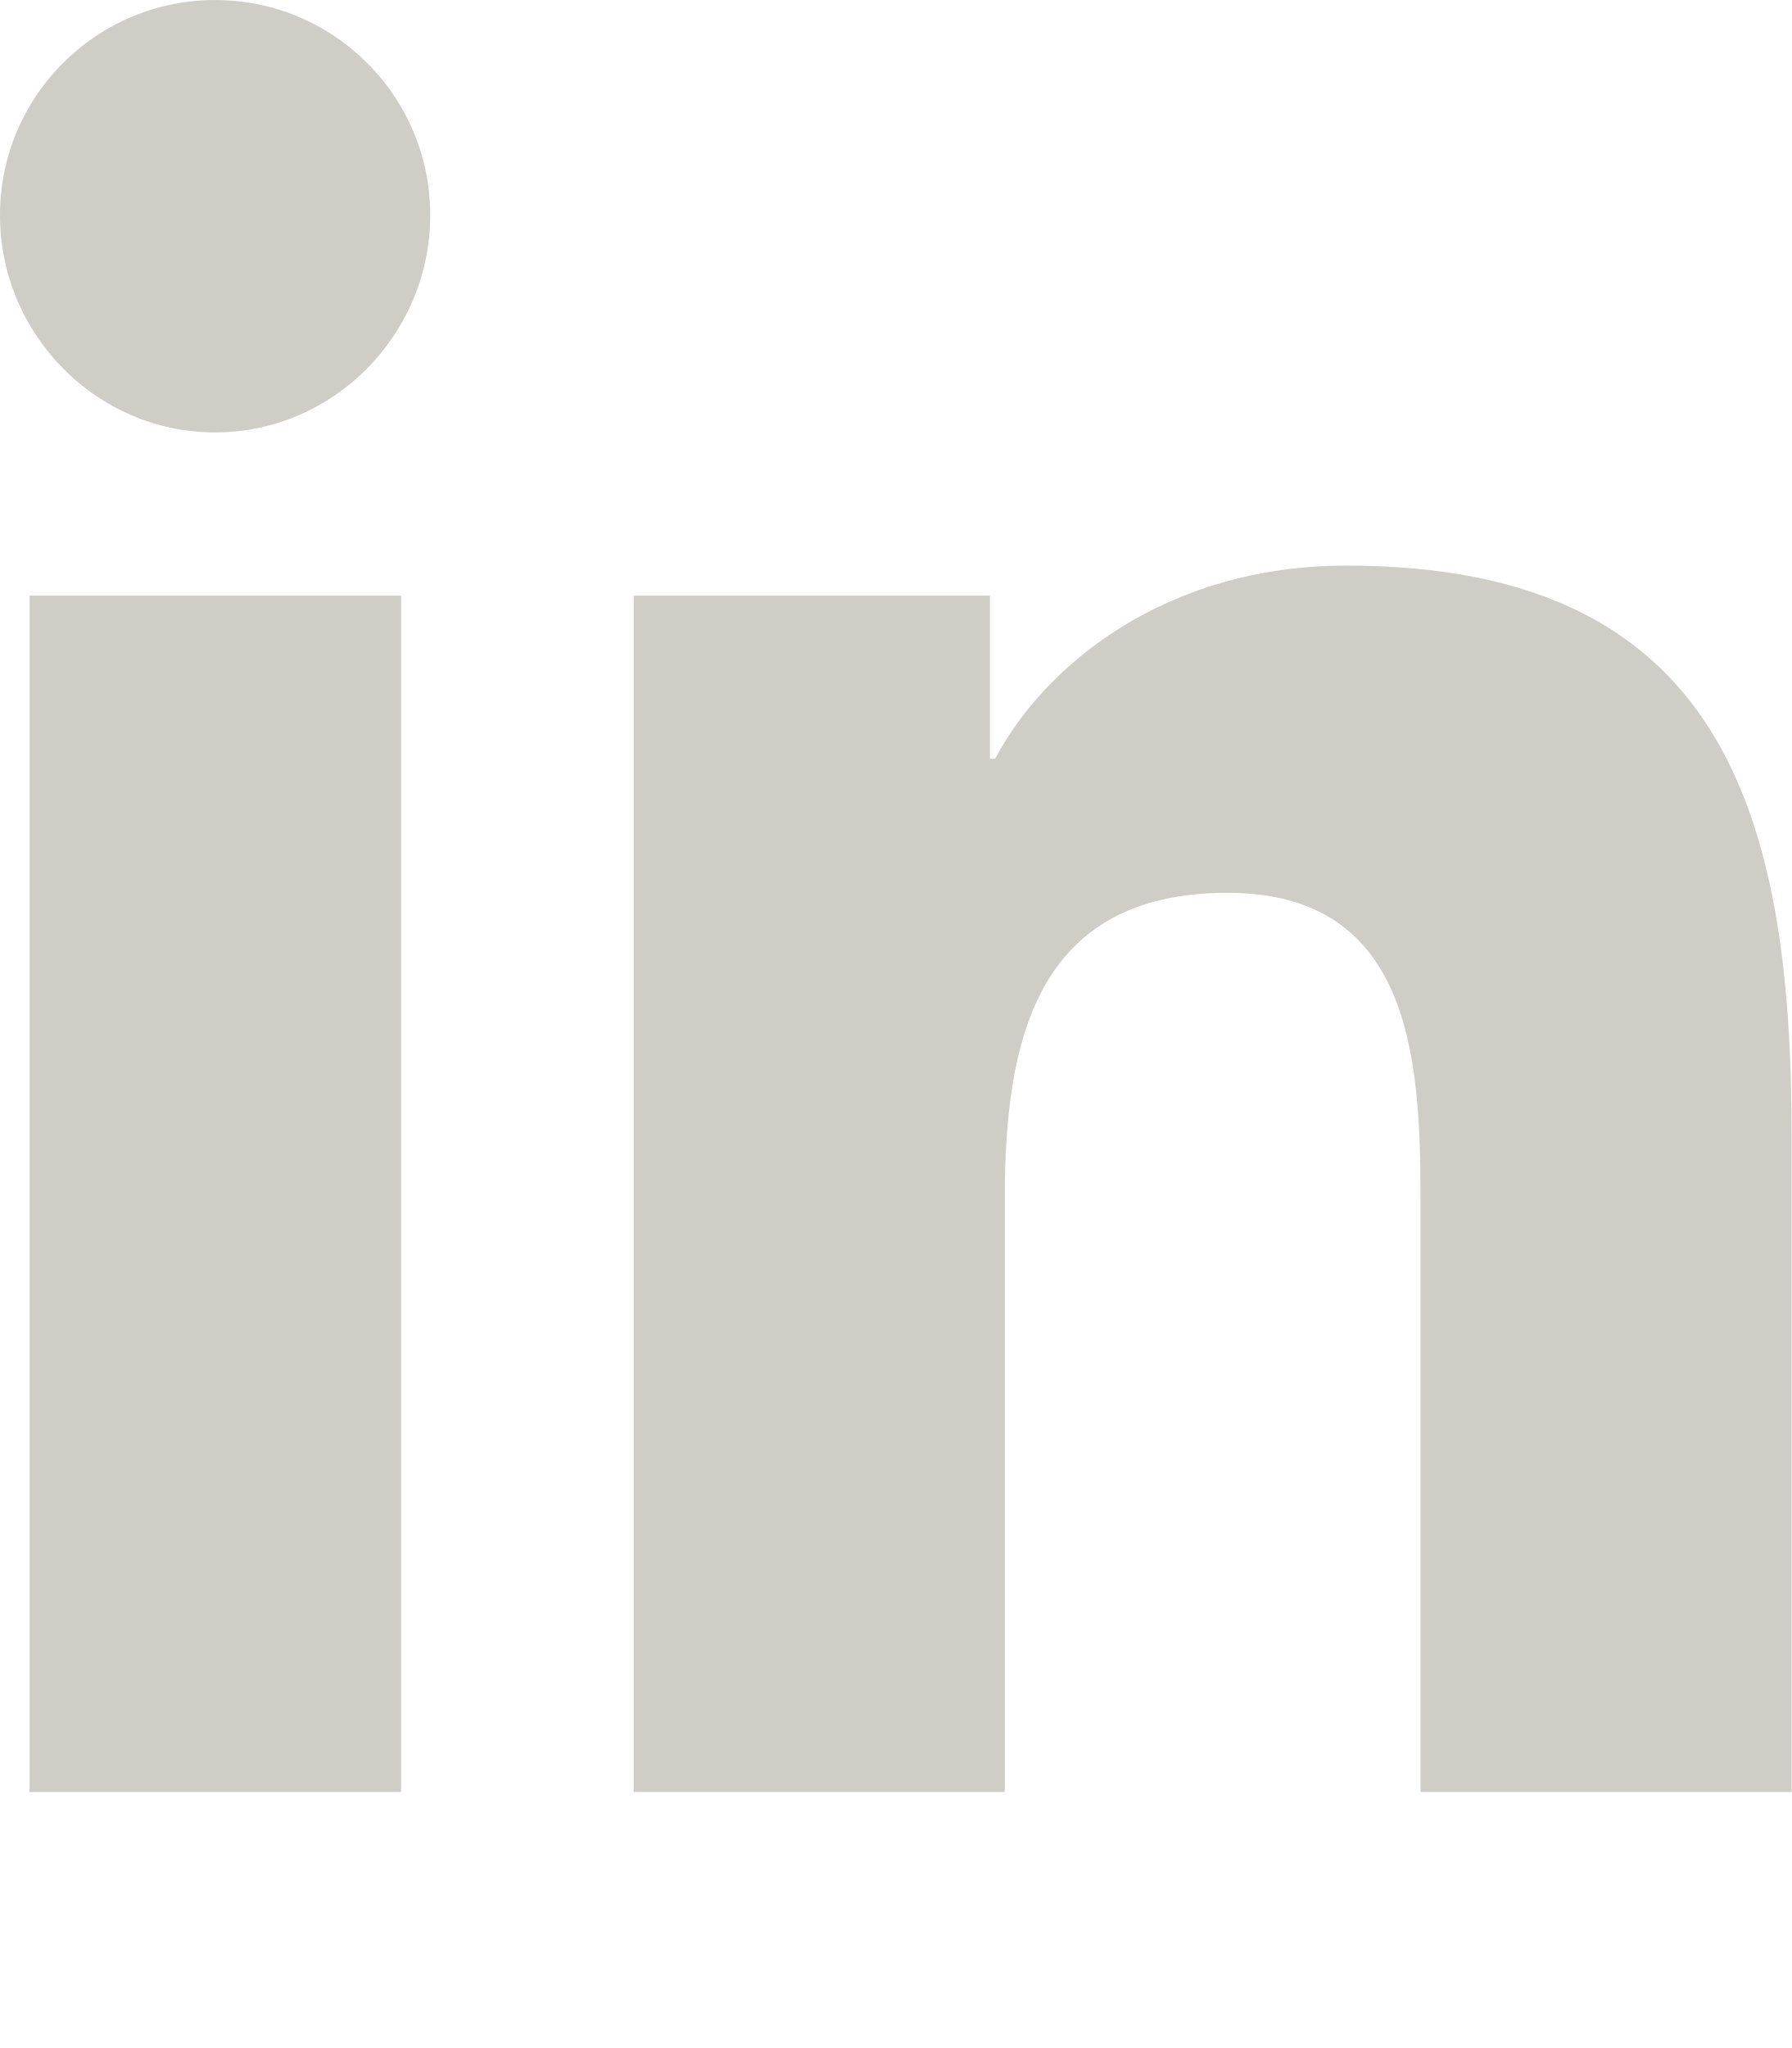
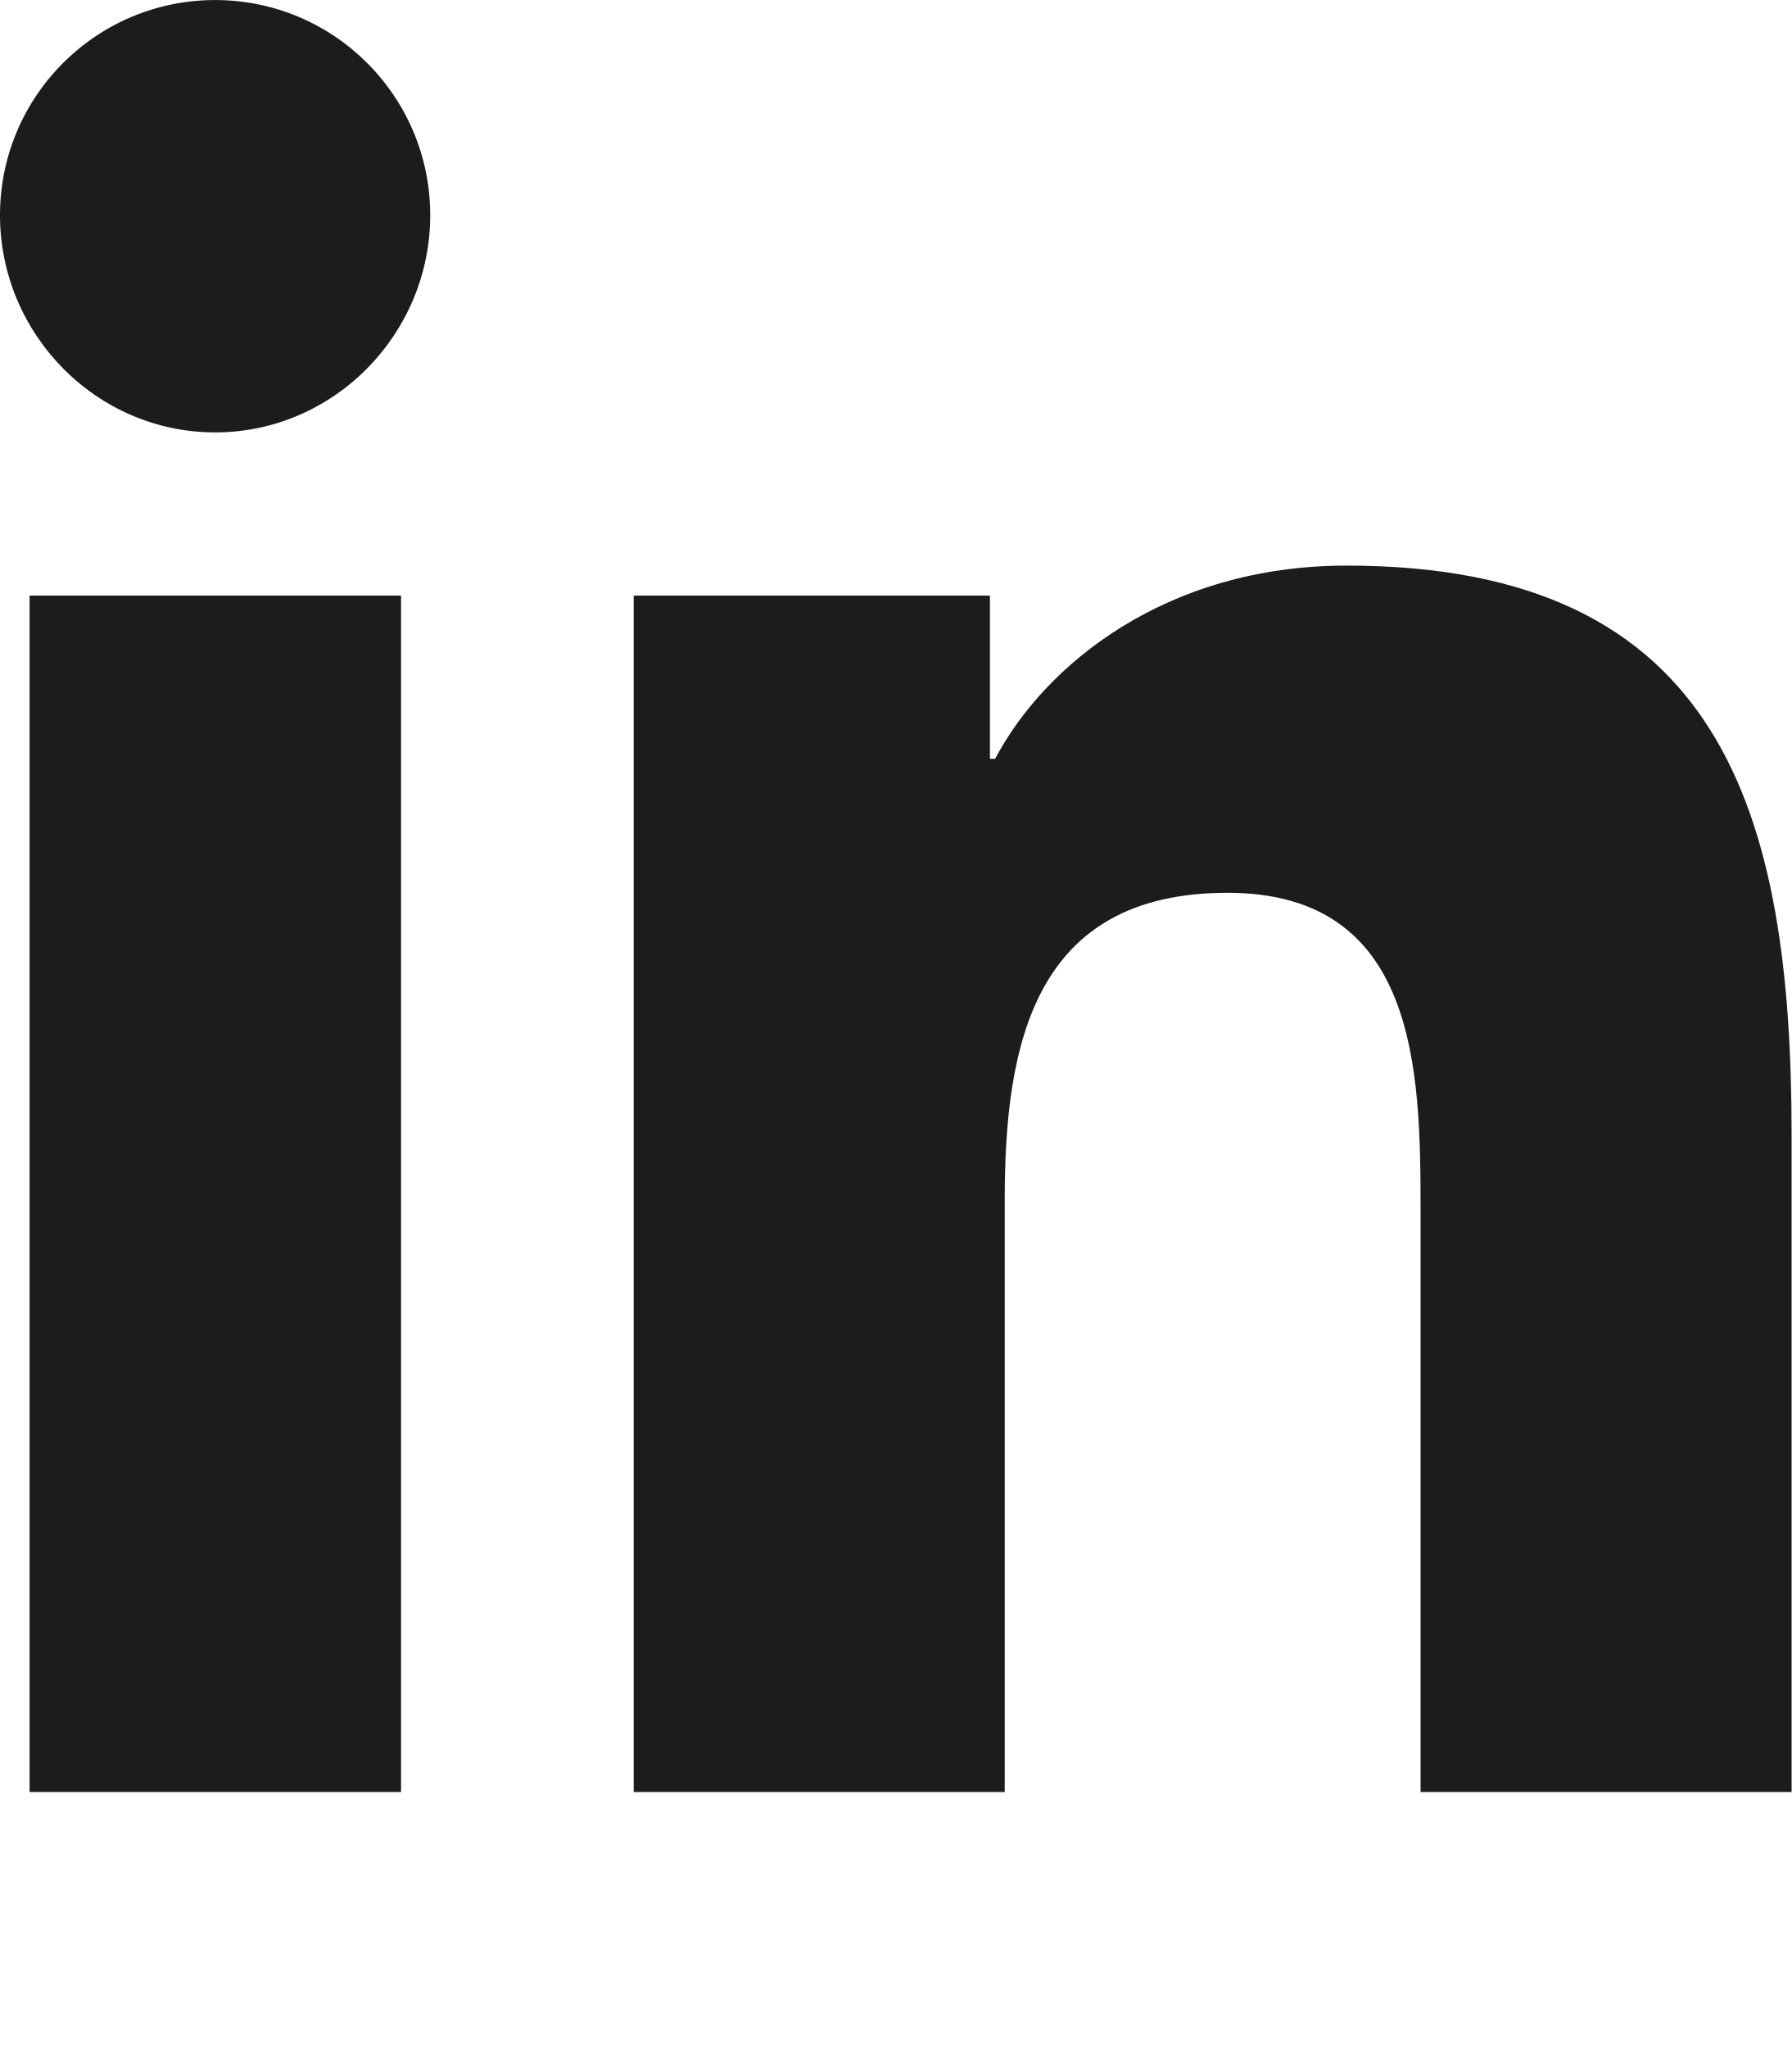
<svg xmlns="http://www.w3.org/2000/svg" viewBox="0 0 448 512" version="1.1" id="svg4">
  <defs id="defs8" />
-   <path d="M100.28 448H7.4V148.9h92.88zM53.79 108.1C24.09 108.1 0 83.5 0 53.8a53.79 53.79 0 0 1 107.58 0c0 29.7-24.1 54.3-53.79 54.3zM447.9 448h-92.68V302.4c0-34.7-.7-79.2-48.29-79.2-48.29 0-55.69 37.7-55.69 76.7V448h-92.78V148.9h89.08v40.8h1.3c12.4-23.5 42.69-48.3 87.88-48.3 94 0 111.28 61.9 111.28 142.3V448z" id="path2" style="fill:#d0ccc6;fill-opacity:1" />
+   <path d="M100.28 448H7.4V148.9h92.88zM53.79 108.1C24.09 108.1 0 83.5 0 53.8a53.79 53.79 0 0 1 107.58 0c0 29.7-24.1 54.3-53.79 54.3zM447.9 448h-92.68V302.4c0-34.7-.7-79.2-48.29-79.2-48.29 0-55.69 37.7-55.69 76.7V448h-92.78V148.9h89.08v40.8h1.3c12.4-23.5 42.69-48.3 87.88-48.3 94 0 111.28 61.9 111.28 142.3V448z" id="path2" style="fill:#1c1c1c;fill-opacity:1" />
</svg>
